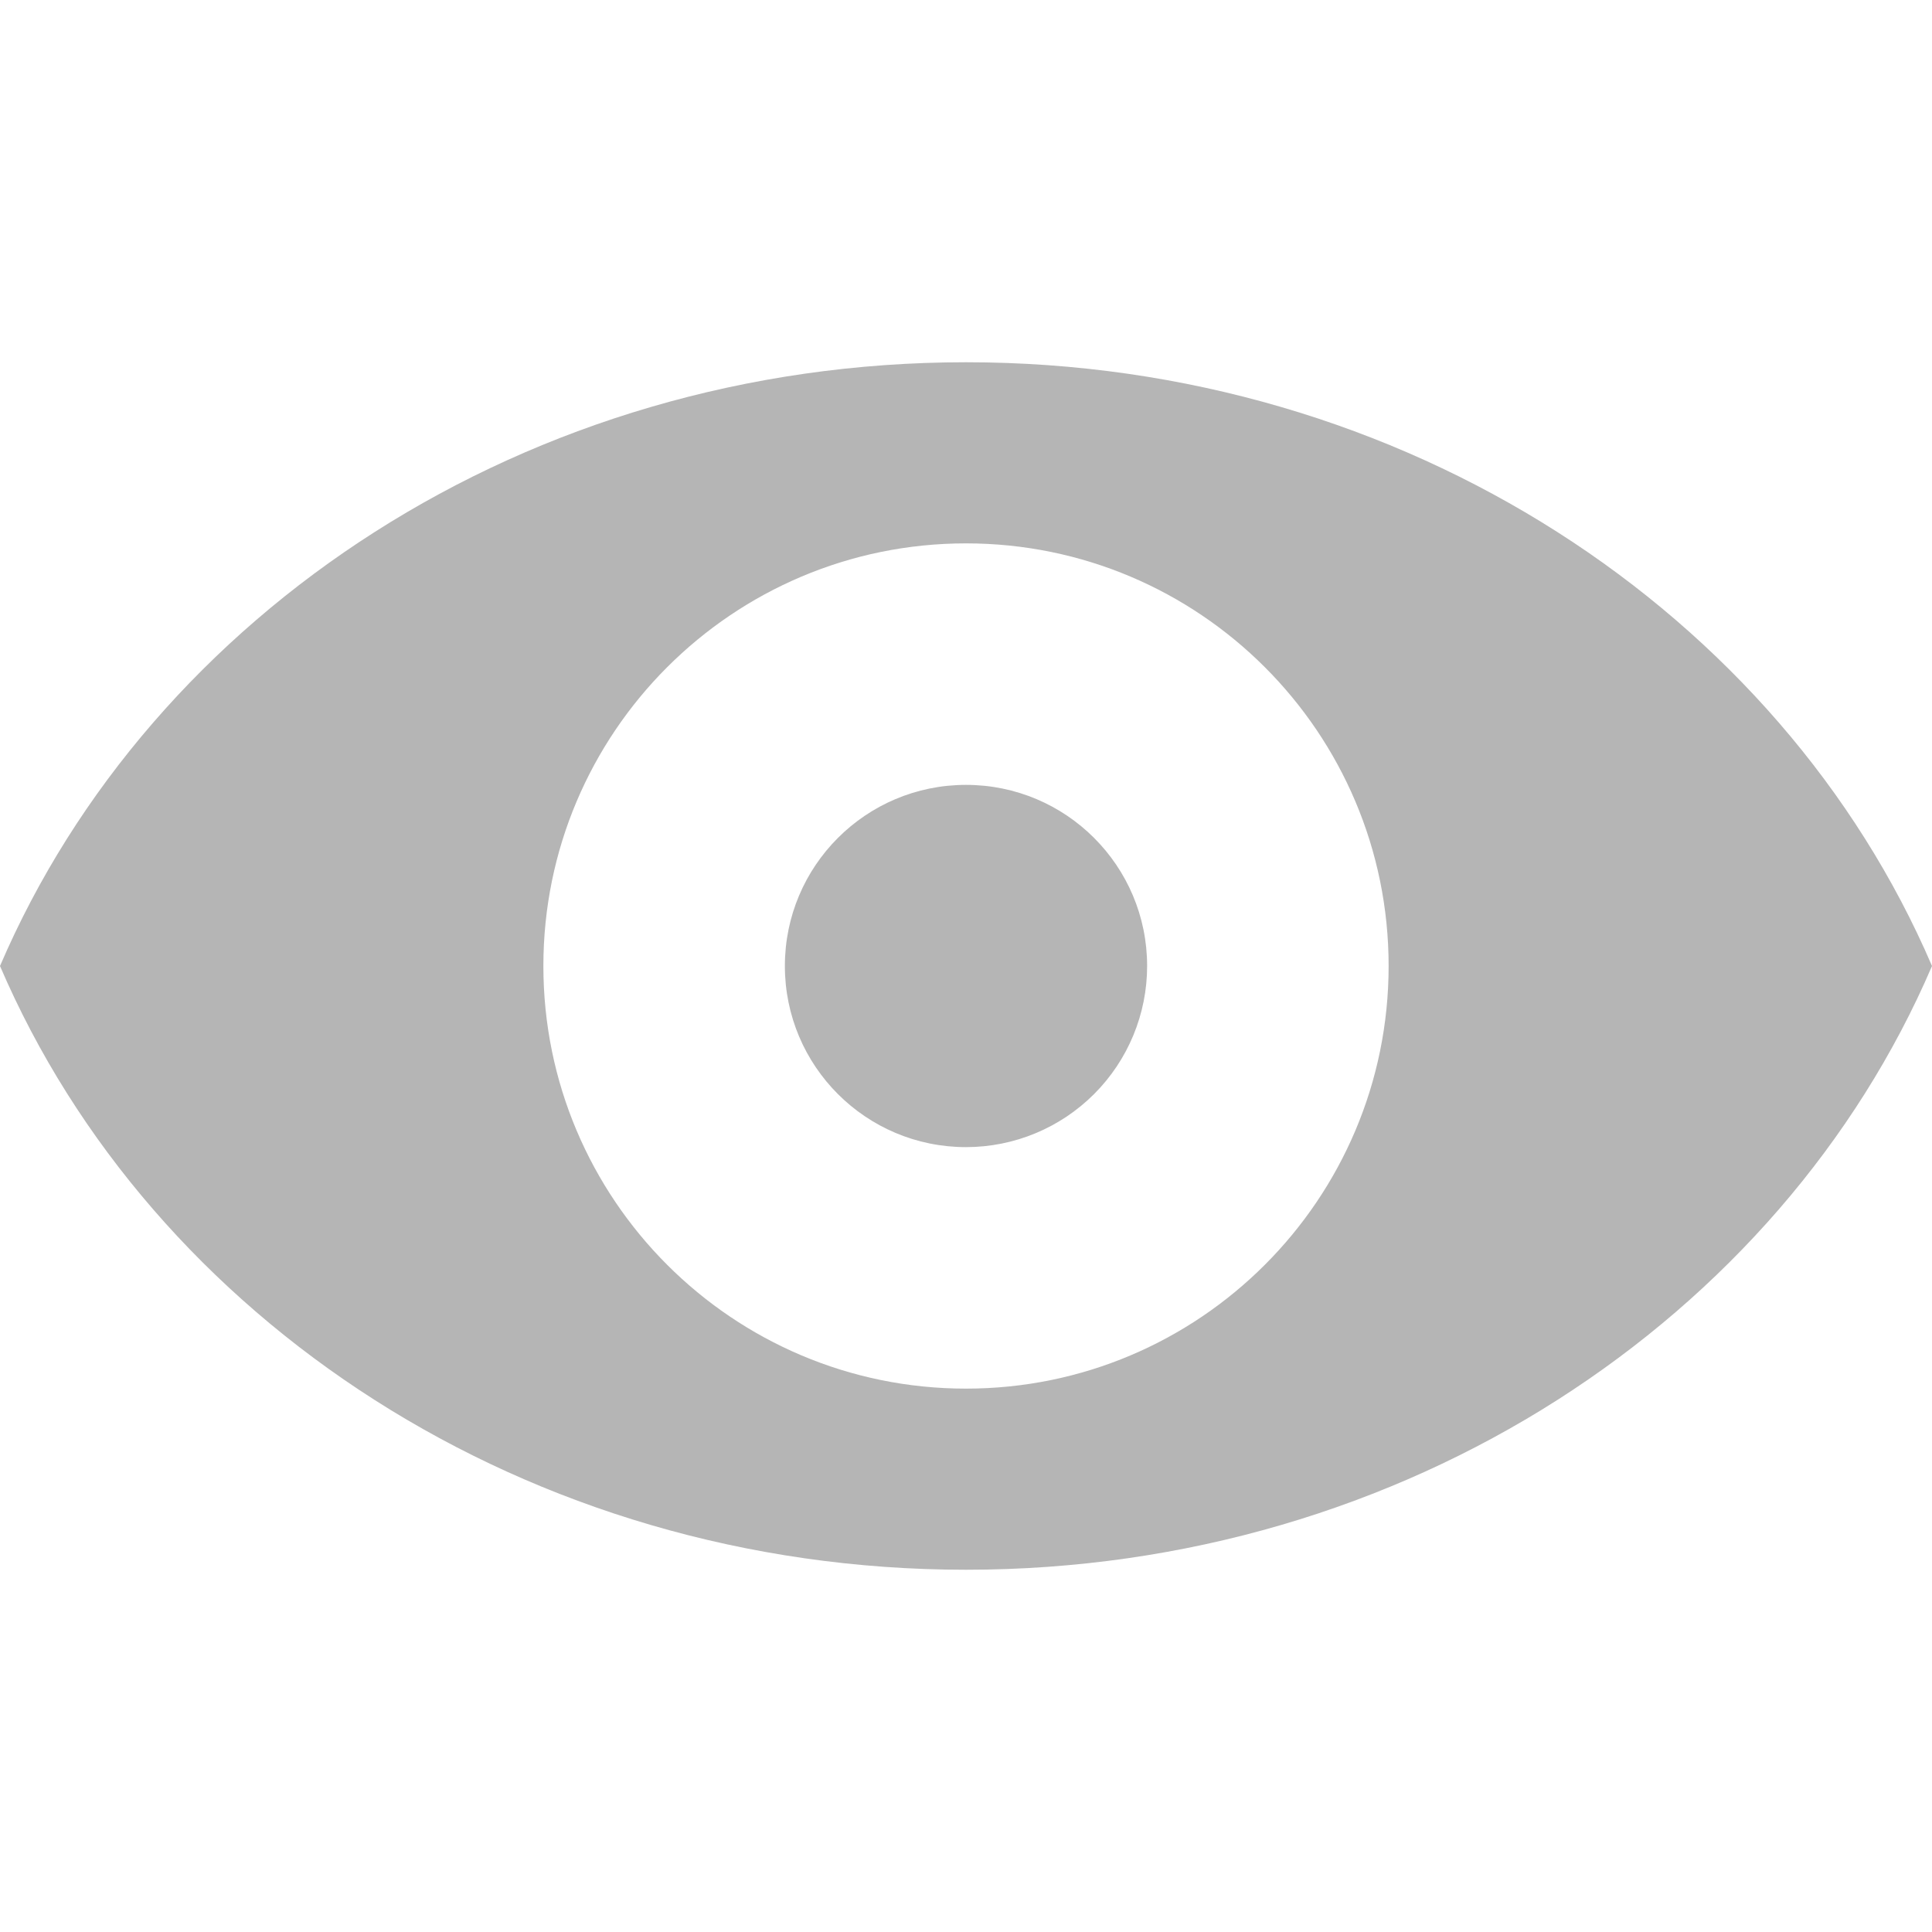
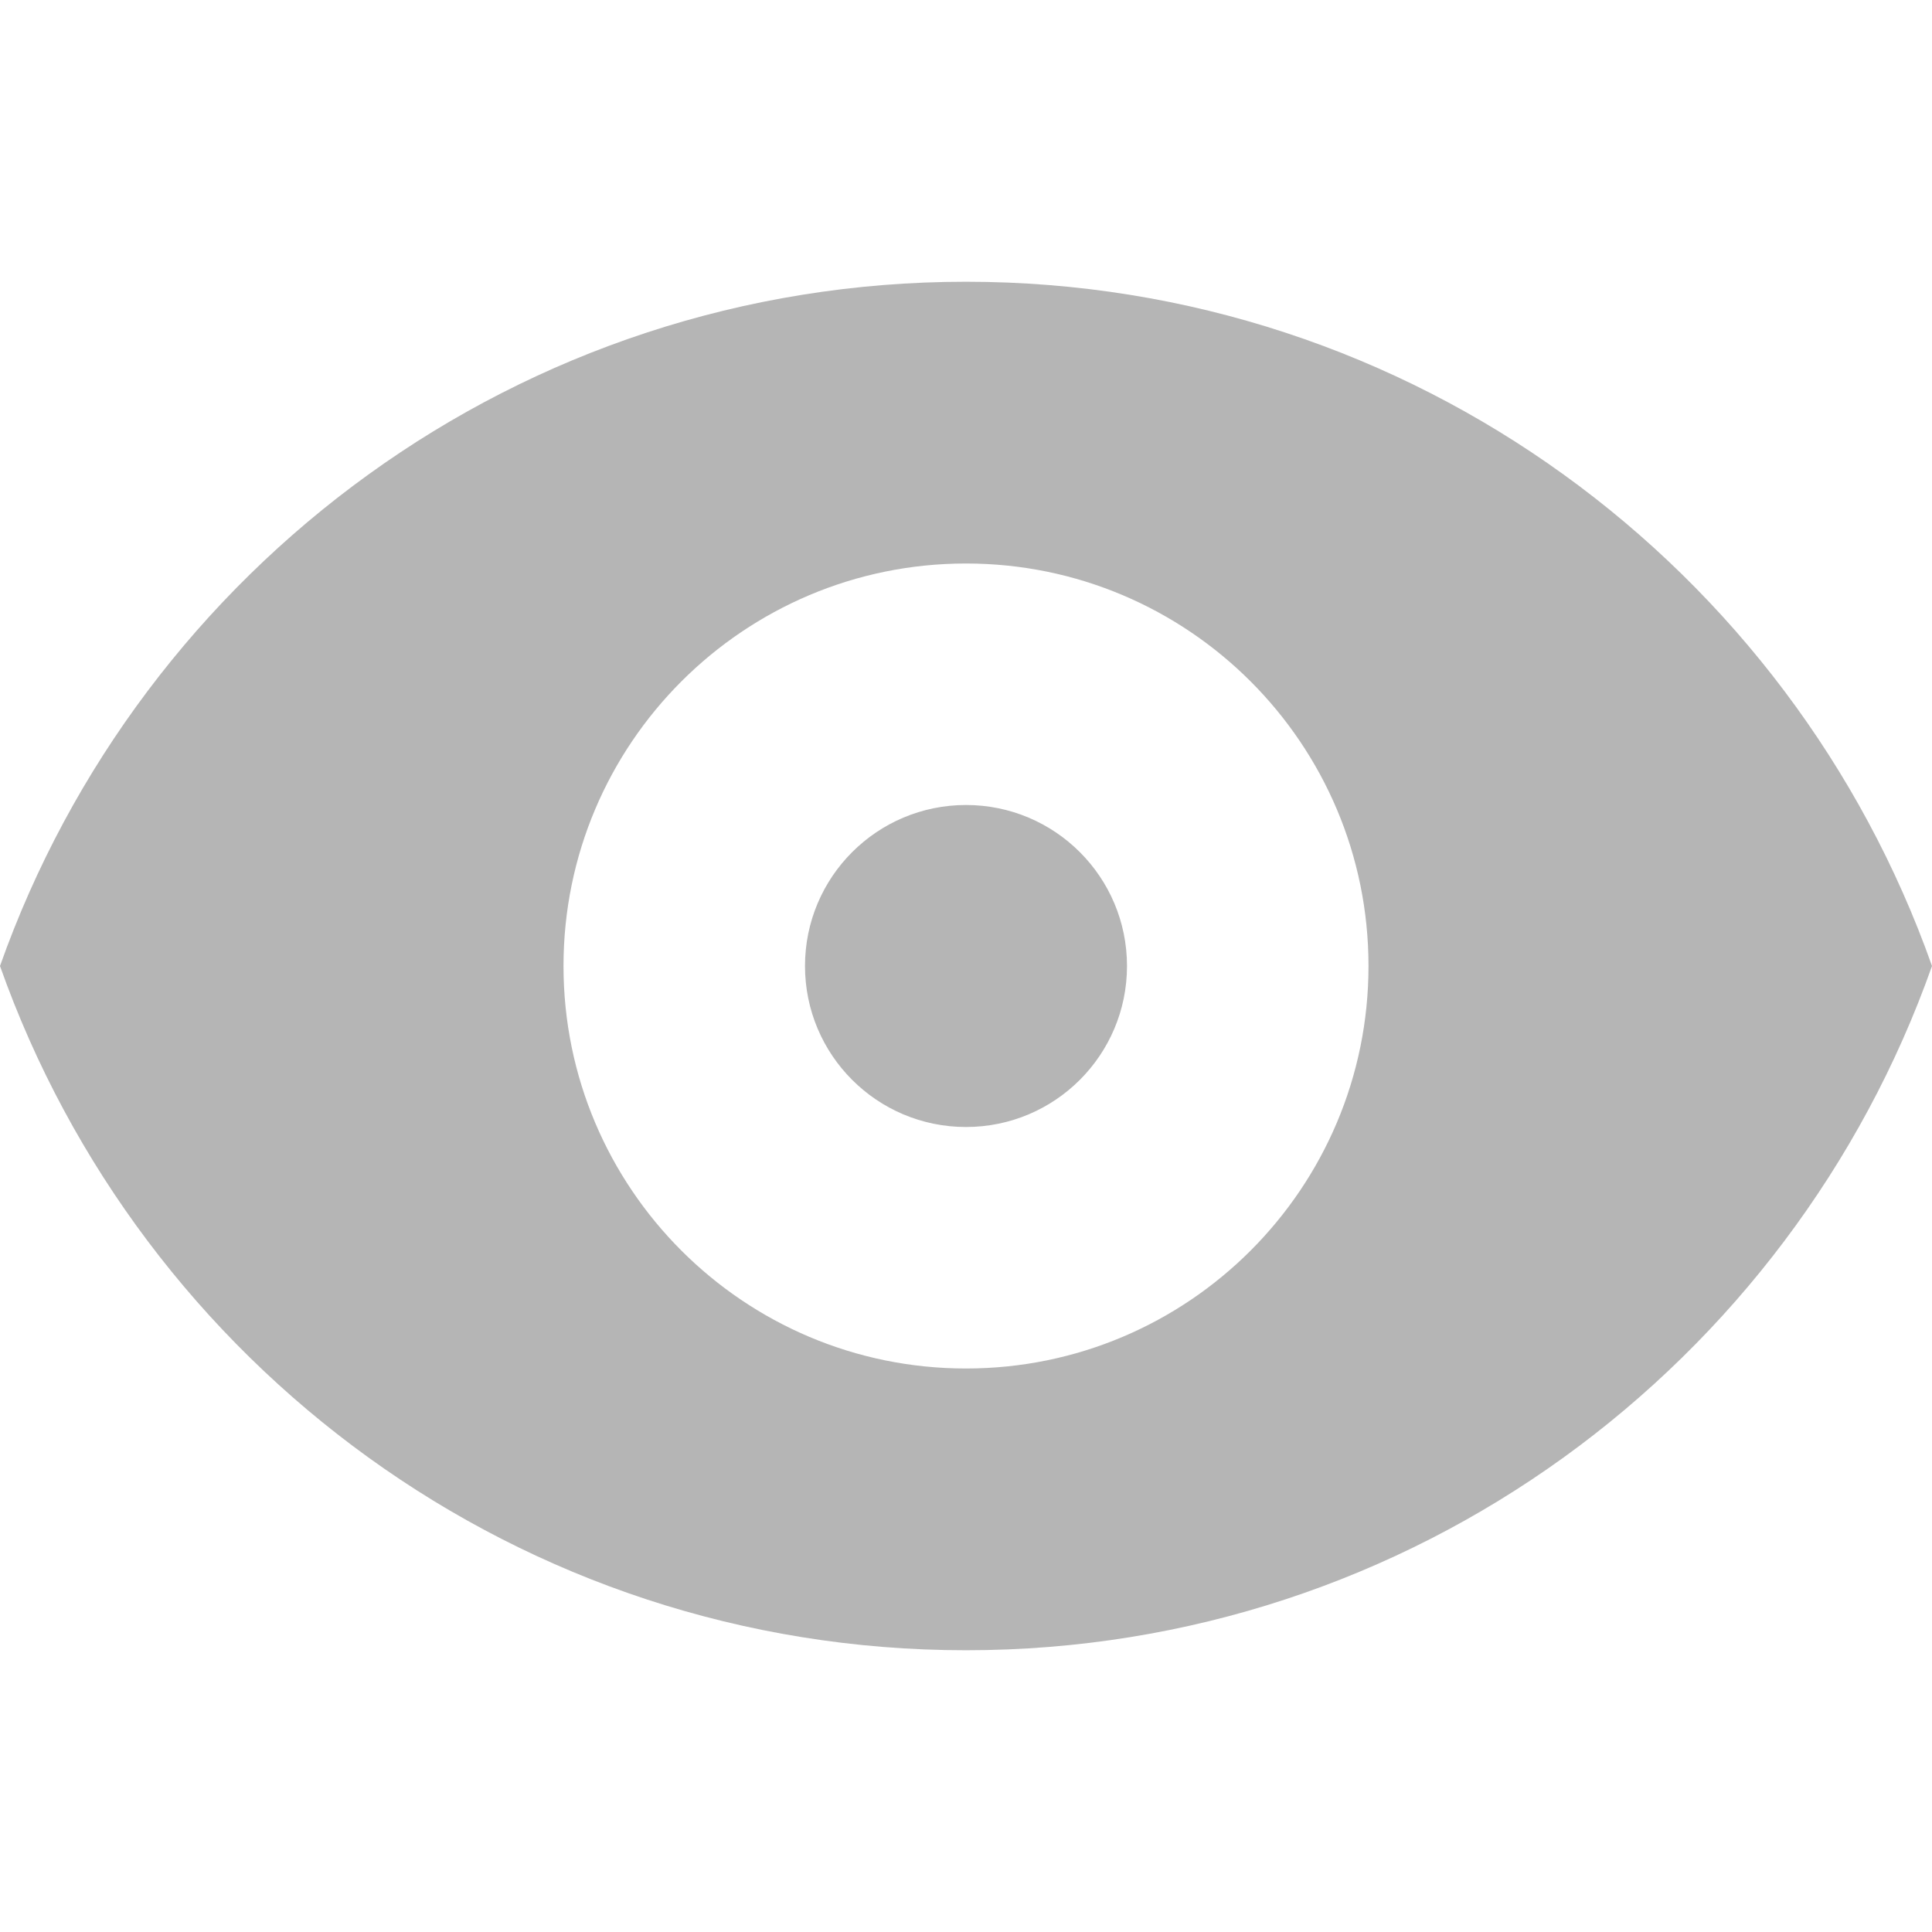
<svg xmlns="http://www.w3.org/2000/svg" width="24" height="24" viewBox="0 0 24 24">
-   <path fill="#B5B5B5" d="M12.000,4.500 C6.540,4.500 1.880,7.618 0.000,12.000 C1.880,16.382 6.540,19.500 12.000,19.500 C17.460,19.500 22.120,16.382 24.000,12.000 C22.120,7.618 17.460,4.500 12.000,4.500 Z M12.000,17.250 C9.101,17.250 6.750,14.899 6.750,12.000 C6.750,9.101 9.101,6.750 12.000,6.750 C14.899,6.750 17.250,9.101 17.250,12.000 C17.250,14.899 14.899,17.250 12.000,17.250 Z M12.000,14.250 C12.597,14.250 13.169,14.013 13.591,13.591 C14.013,13.169 14.250,12.597 14.250,12.000 C14.250,10.757 13.243,9.750 12.000,9.750 C10.757,9.750 9.750,10.757 9.750,12.000 C9.750,13.243 10.757,14.250 12.000,14.250 Z" />
+   <path fill="#B5B5B5" d="M10,12 C10,13.105 10.895,14 12,14 C13.105,14 14,13.105 14,12 C14,10.895 13.105,10 12,10 C10.895,10 10,10.895 10,12 Z M12,17 C9.239,17 7,14.761 7,12 C7,9.239 9.239,7 12,7 C14.761,7 17,9.239 17,12 C17,14.761 14.761,17 12,17 M12,3.5 C6.455,3.5 1.751,7.051 0,12 C1.751,16.949 6.455,20.5 12,20.5 C17.545,20.5 22.249,16.949 24,12 C22.249,7.051 17.545,3.5 12,3.5" />
</svg>
